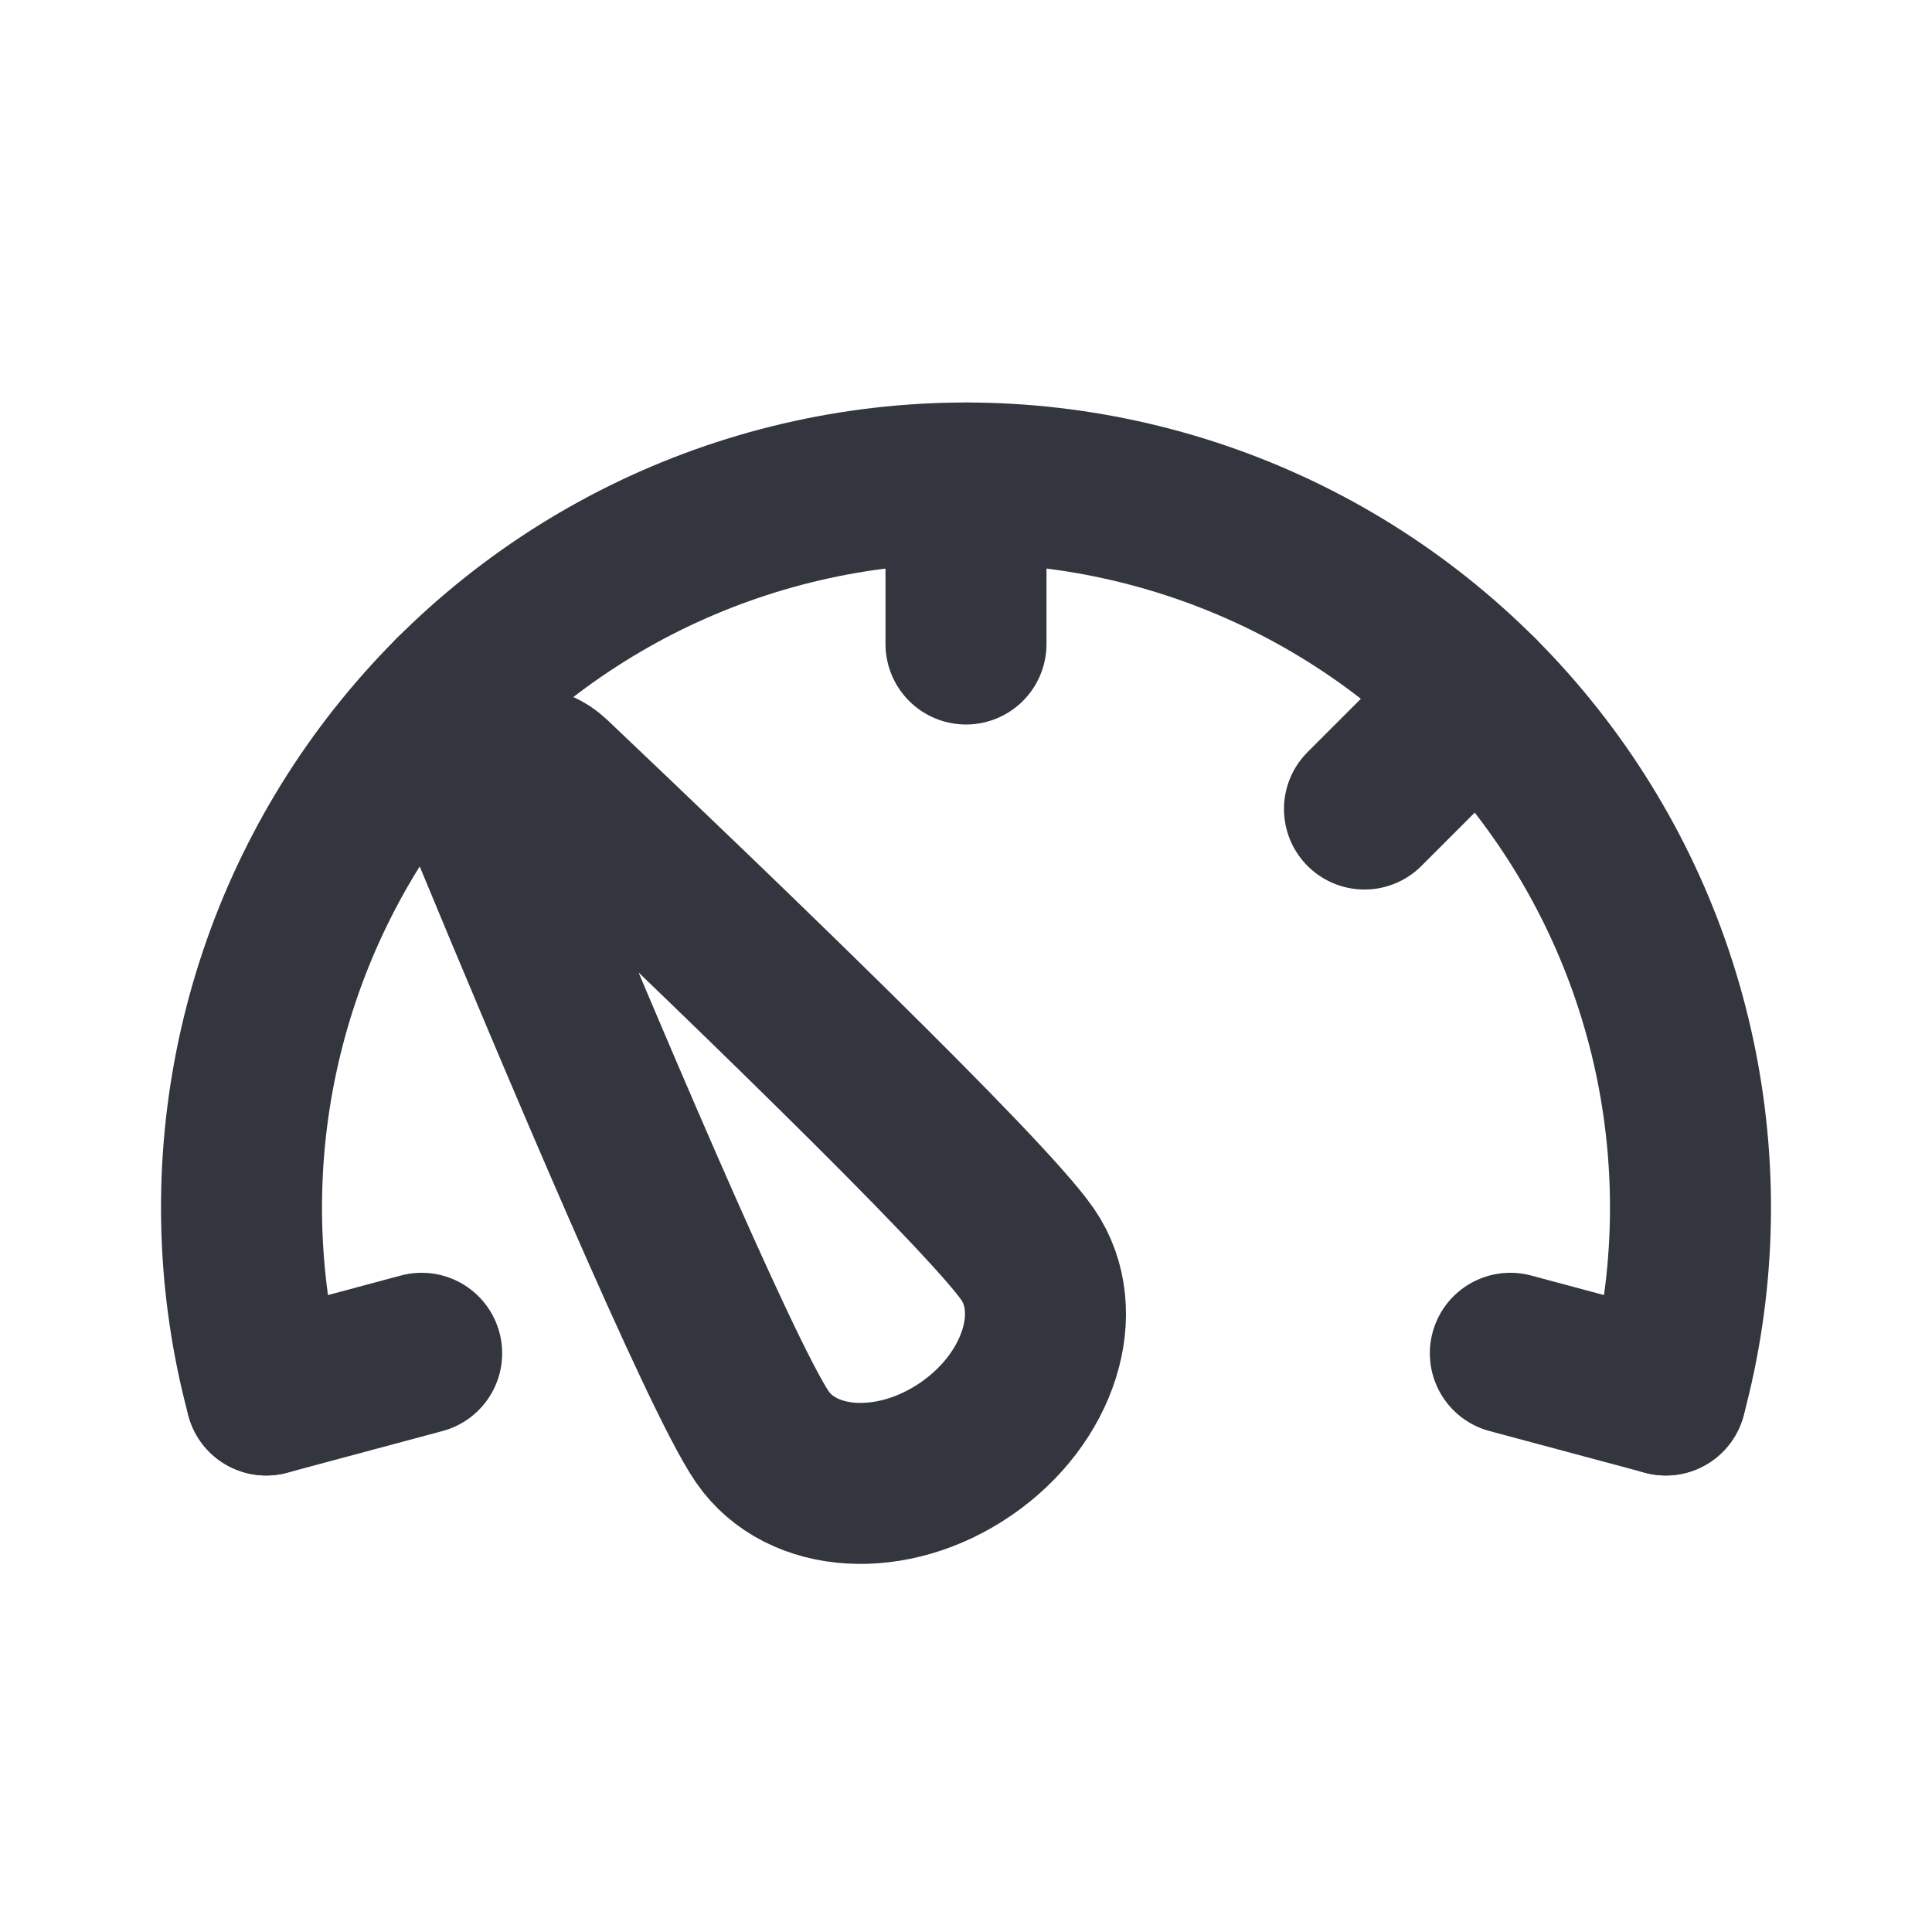
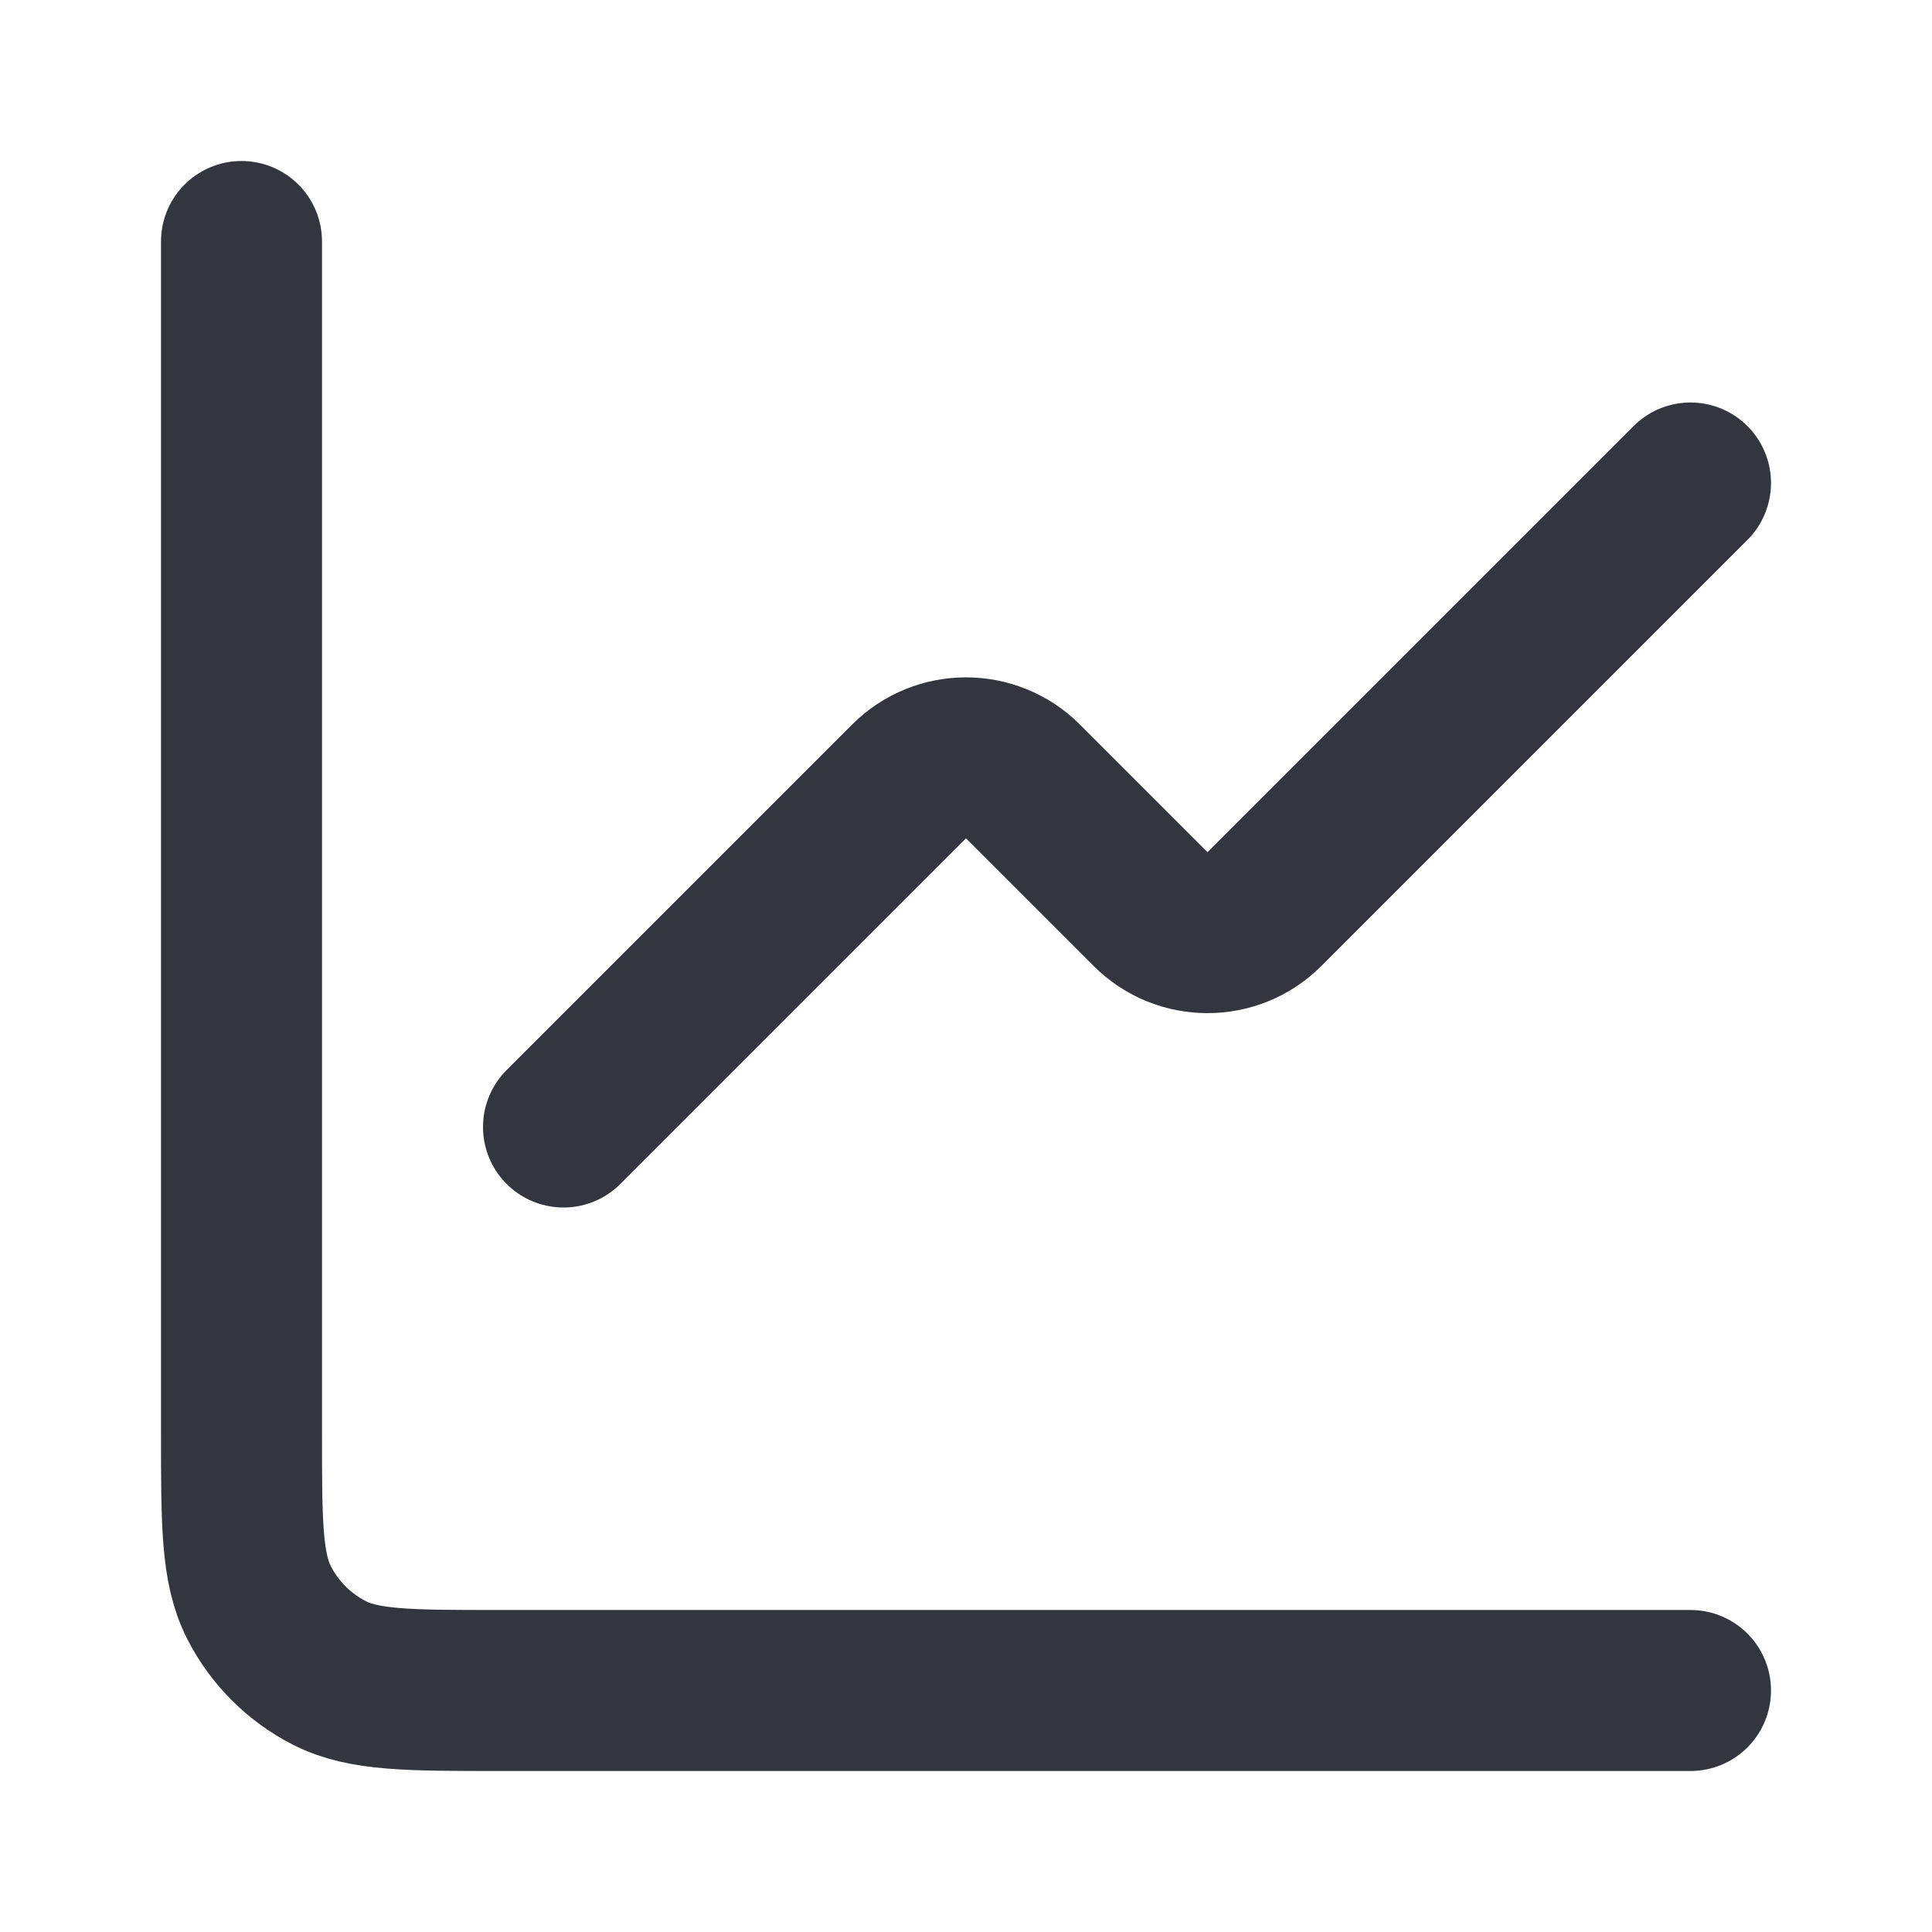
<svg xmlns="http://www.w3.org/2000/svg" width="24" height="24" viewBox="0 0 24 24" fill="none">
-   <path d="M20.693 17.329C21.051 15.996 21.096 14.598 20.827 13.244C20.558 11.89 19.981 10.616 19.14 9.521C18.3 8.426 17.219 7.539 15.981 6.928C14.742 6.318 13.38 6 12 6C10.62 6 9.258 6.318 8.019 6.928C6.781 7.539 5.7 8.426 4.86 9.521C4.019 10.616 3.442 11.89 3.173 13.244C2.904 14.598 2.949 15.996 3.307 17.329" stroke="#33363F" stroke-width="2" stroke-linecap="round" />
-   <path d="M12.766 15.582C13.253 16.292 12.91 17.374 12 17.999C11.09 18.625 9.957 18.557 9.469 17.848C8.95 17.092 7.156 12.841 6.067 10.211C5.862 9.716 6.468 9.3 6.856 9.669C8.921 11.628 12.246 14.826 12.766 15.582Z" stroke="#33363F" stroke-width="2" />
-   <path d="M12 6V8" stroke="#33363F" stroke-width="2" stroke-linecap="round" />
-   <path d="M5.636 8.636L7.05 10.05" stroke="#33363F" stroke-width="2" stroke-linecap="round" />
-   <path d="M18.364 8.636L16.95 10.05" stroke="#33363F" stroke-width="2" stroke-linecap="round" />
-   <path d="M20.693 17.329L18.762 16.811" stroke="#33363F" stroke-width="2" stroke-linecap="round" />
-   <path d="M3.307 17.329L5.238 16.811" stroke="#33363F" stroke-width="2" stroke-linecap="round" />
+   <path d="M21 6L15.707 11.293C15.317 11.683 14.683 11.683 14.293 11.293L12.707 9.707C12.317 9.317 11.683 9.317 11.293 9.707L7 14" stroke="#33363F" stroke-width="2" stroke-linecap="round" stroke-linejoin="round" />
+   <path d="M3 3V17.8C3 18.92 3 19.48 3.218 19.908C3.41 20.284 3.716 20.59 4.092 20.782C4.52 21 5.08 21 6.2 21H21" stroke="#33363F" stroke-width="2" stroke-linecap="round" />
</svg>
